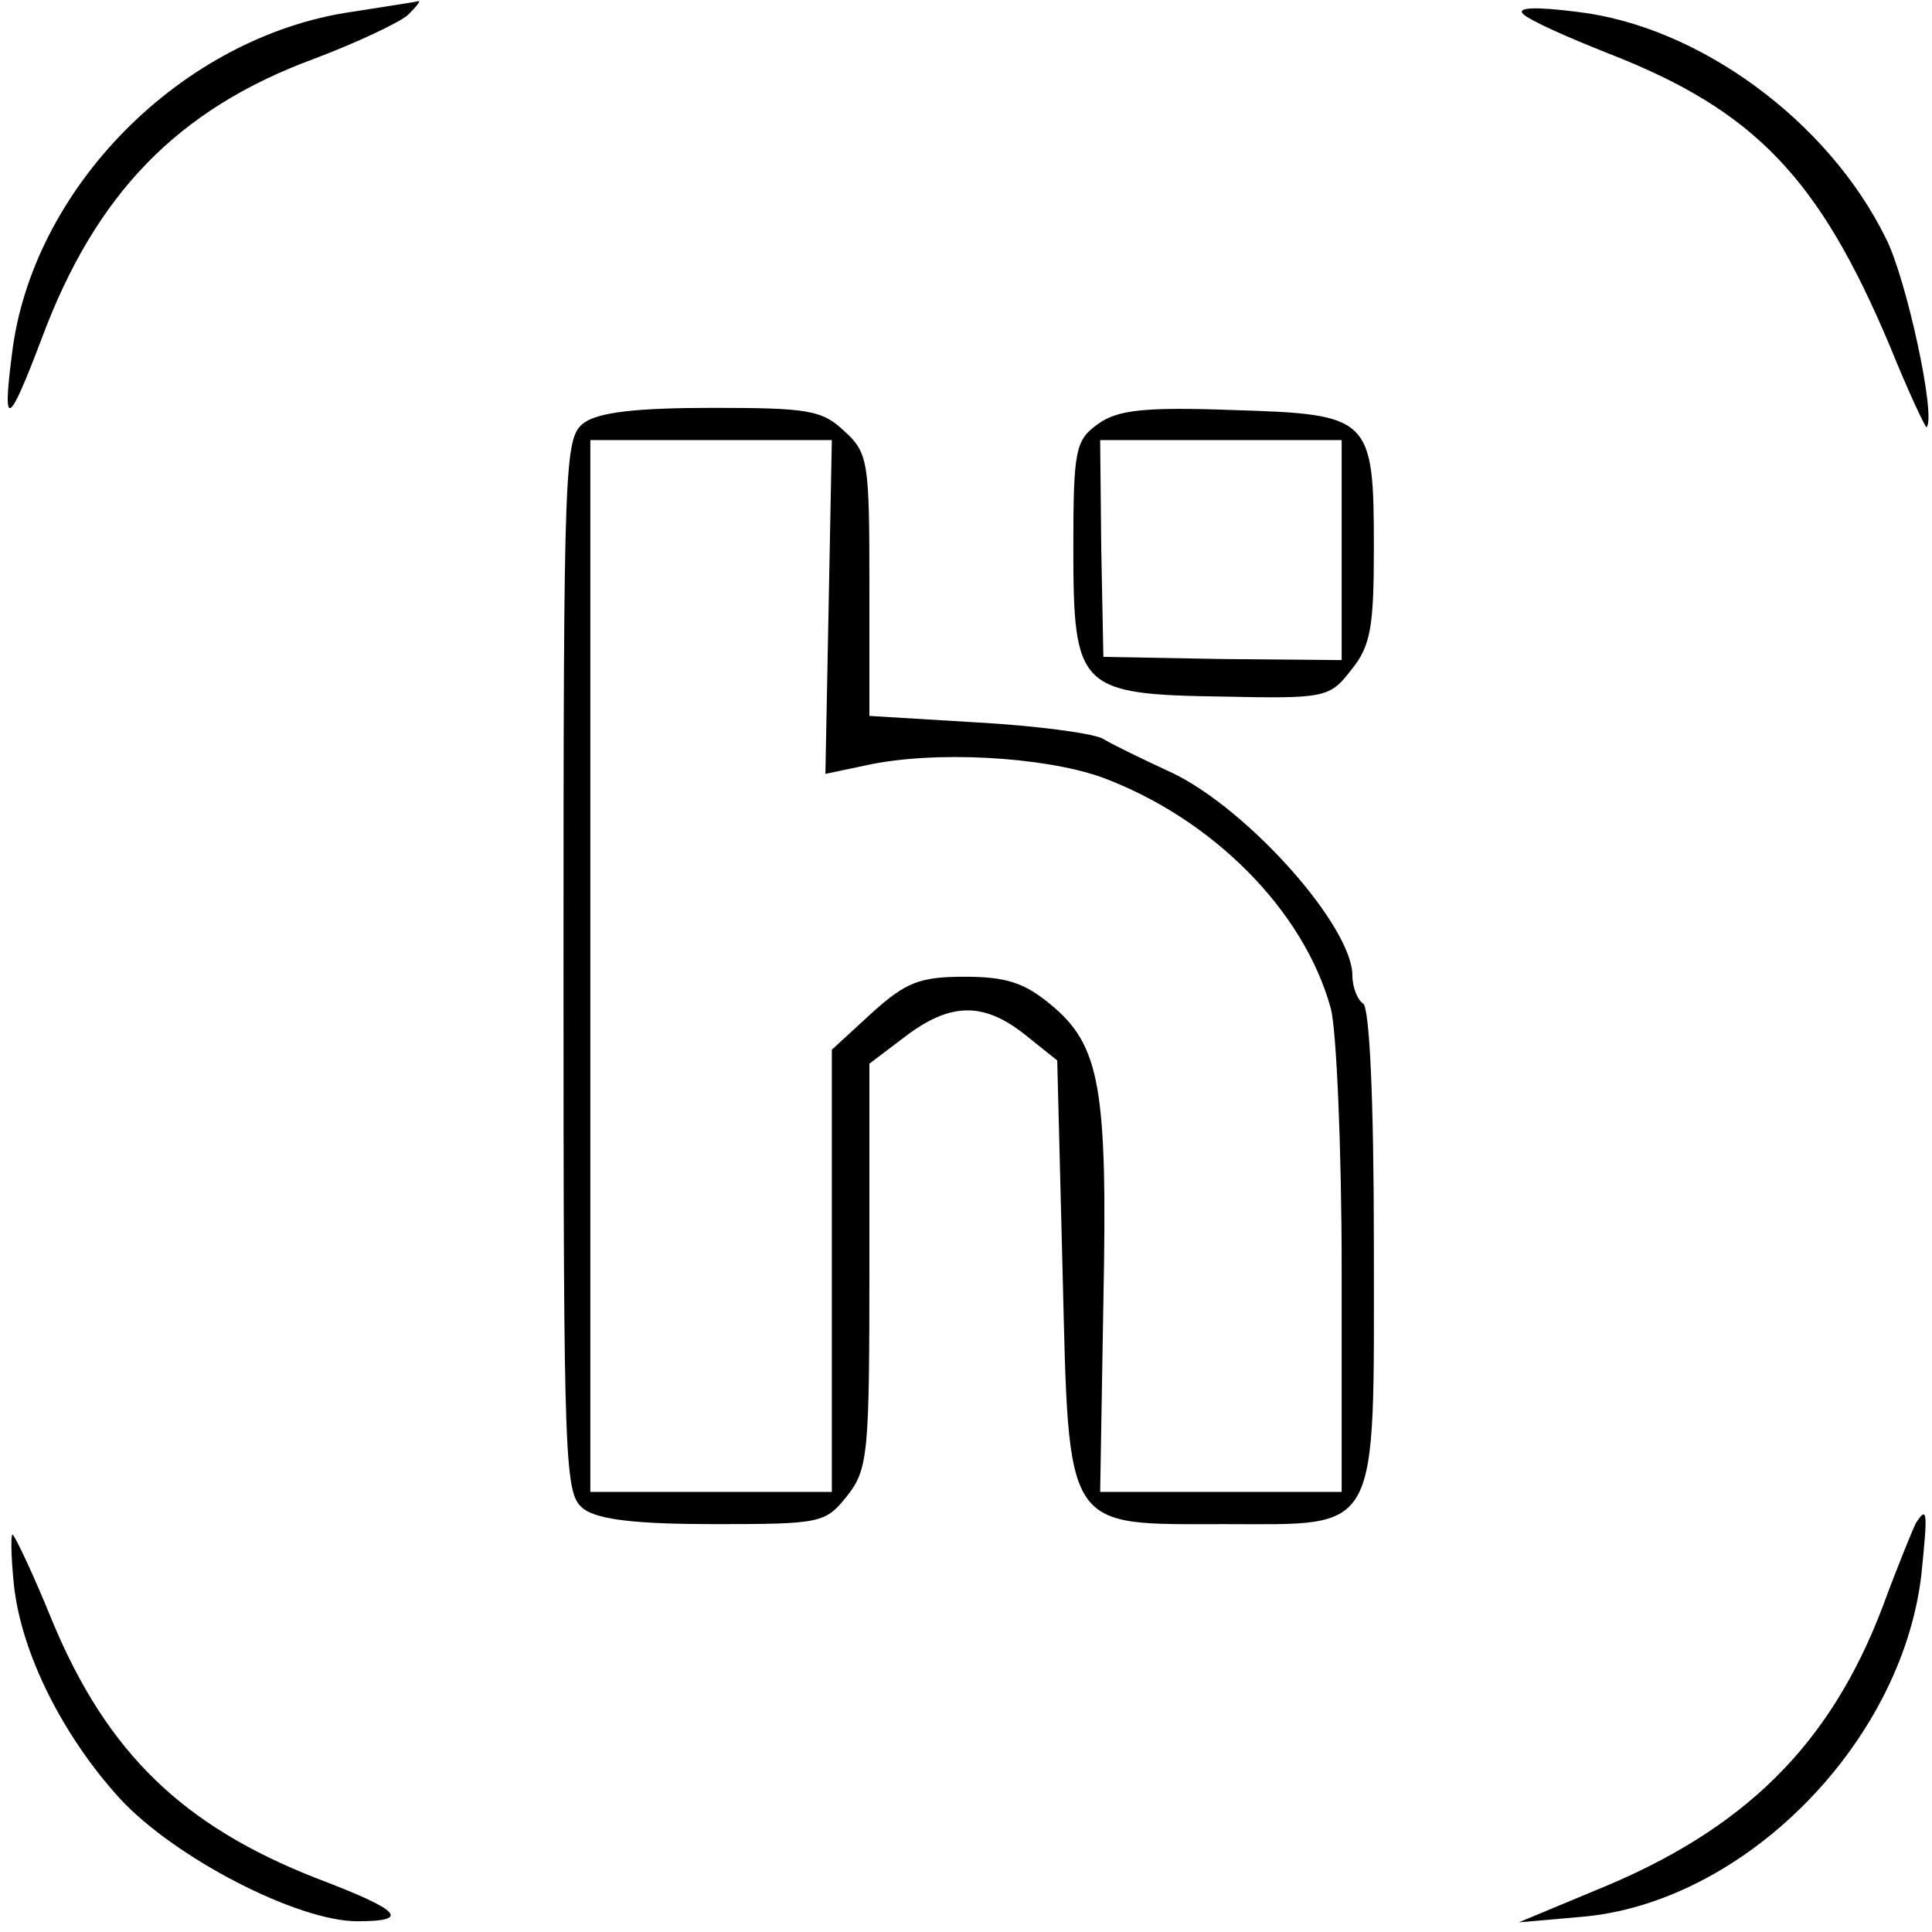
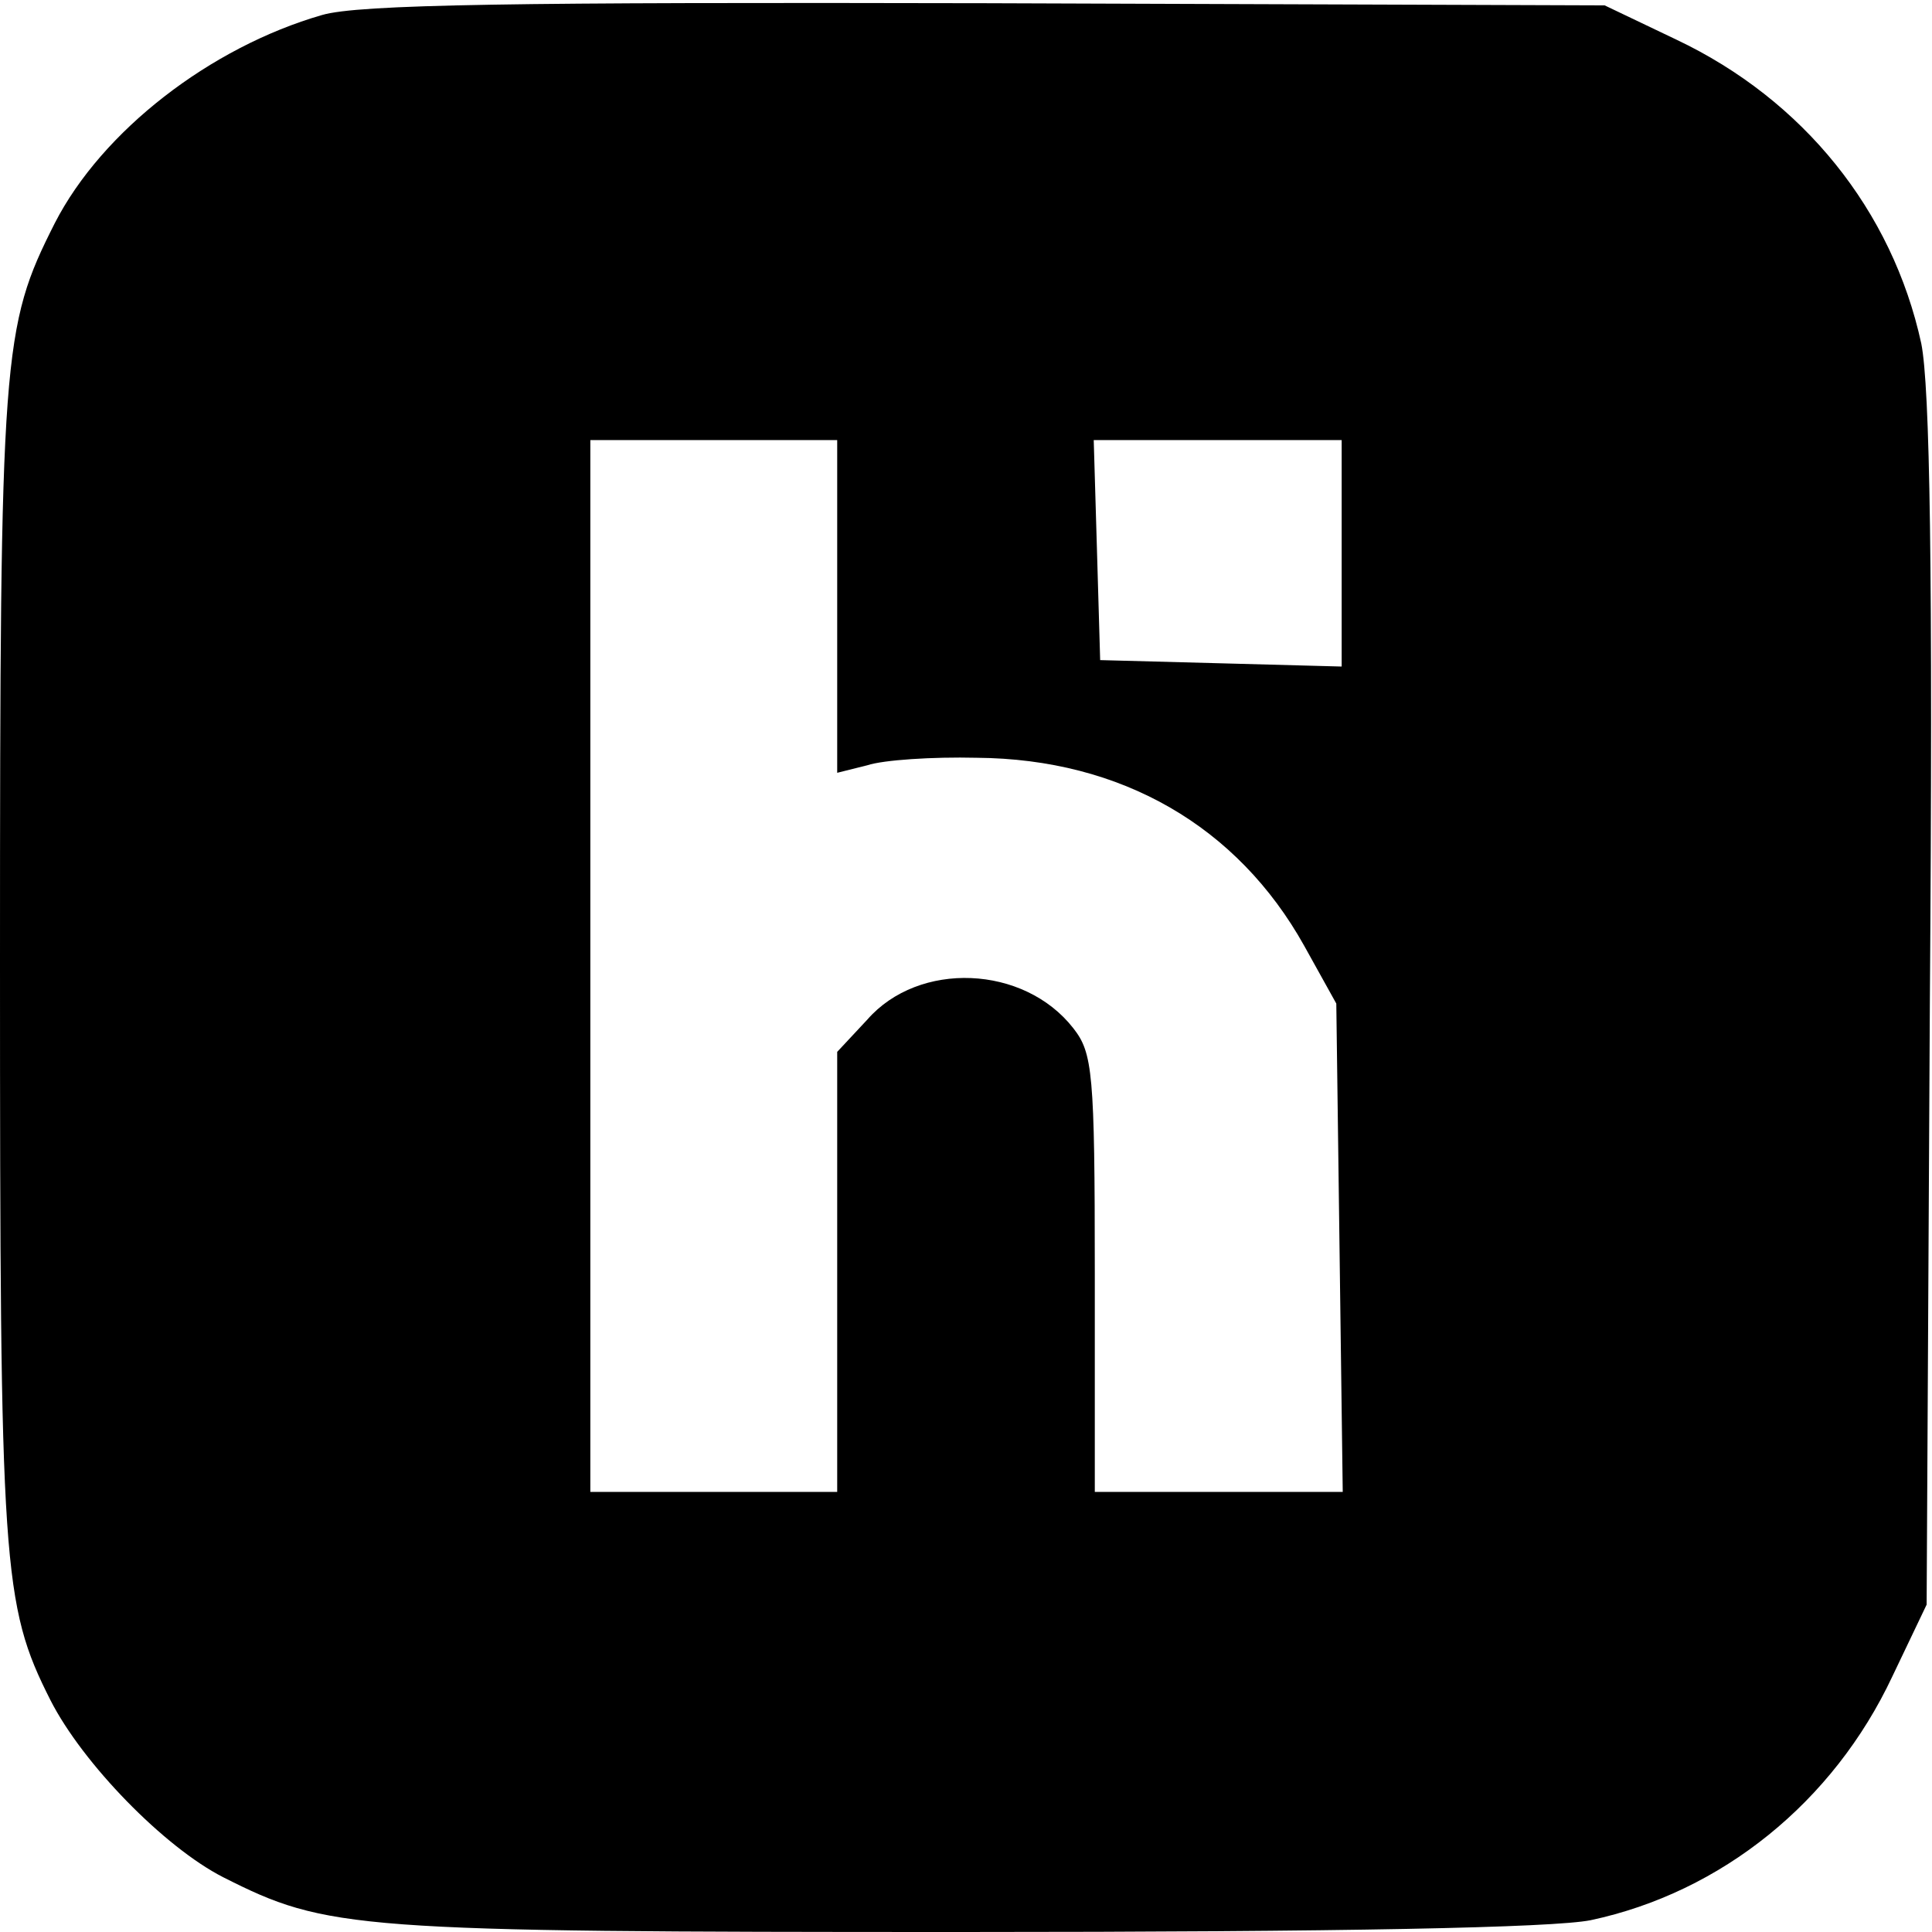
<svg xmlns="http://www.w3.org/2000/svg" version="1.0" width="180pt" height="180pt" viewBox="0 0 180 180" preserveAspectRatio="xMidYMid meet">
  <g transform="translate(0,180) scale(0.1,-0.1)" fill="#000000" stroke="none">
-     <path d="M328 1789 c-159 -23 -299 -165 -317 -320 -9 -70 -3 -66 28 16 50 134 126 213 253 260 40 15 80 34 88 41 8 8 12 13 10 13 -3 -1 -31 -5 -62 -10z" />
-     <path d="M1419 1787 c6 -6 42 -22 80 -37 136 -53 196 -116 262 -273 17 -42 33 -76 34 -75 9 10 -19 139 -38 176 -54 110 -175 198 -288 211 -39 5 -56 4 -50 -2z" />
-     <path d="M544 1406 c-18 -14 -19 -31 -19 -506 0 -475 1 -492 19 -506 14 -10 50 -14 122 -14 99 0 103 1 123 26 20 25 21 40 21 215 l0 188 33 25 c42 32 73 33 112 2 l30 -24 5 -197 c6 -244 1 -235 151 -235 146 0 139 -13 139 259 0 136 -4 222 -10 226 -5 3 -10 15 -10 26 0 46 -97 155 -168 189 -26 12 -55 26 -65 32 -10 5 -63 12 -118 15 l-99 6 0 122 c0 114 -1 123 -23 143 -21 20 -34 22 -123 22 -71 0 -106 -4 -120 -14z m228 -172 l-3 -155 38 8 c64 14 165 8 219 -11 103 -38 189 -124 214 -216 5 -19 10 -128 10 -242 l0 -208 -112 0 -113 0 3 177 c4 200 -3 239 -49 277 -24 20 -41 26 -80 26 -42 0 -55 -5 -87 -34 l-37 -34 0 -206 0 -206 -112 0 -113 0 0 490 0 490 113 0 112 0 -3 -156z" />
-     <path d="M1023 1405 c-21 -15 -23 -24 -23 -115 0 -132 5 -137 140 -139 95 -2 99 -1 119 25 18 22 21 40 21 113 0 123 -3 125 -132 129 -82 3 -107 0 -125 -13z m227 -117 l0 -103 -111 1 -111 2 -2 101 -1 101 113 0 112 0 0 -102z" />
-     <path d="M1785 381 c-3 -6 -17 -40 -31 -78 -49 -129 -129 -208 -267 -264 l-72 -30 57 5 c151 12 299 160 318 318 6 59 6 66 -5 49z" />
-     <path d="M13 323 c7 -64 46 -141 99 -199 51 -55 165 -114 221 -114 50 0 41 10 -38 40 -125 49 -195 117 -246 239 -17 42 -34 78 -37 81 -2 3 -2 -18 1 -47z" />
+     <path d="M300 1786 c-104 -30 -205 -108 -249 -194 -49 -97 -51 -120 -51 -689 0 -563 2 -598 47 -687 30 -59 106 -137 161 -165 97 -49 120 -51 689 -51 356 0 550 4 585 11 122 26 226 110 281 227 l32 67 3 560 c3 406 0 575 -8 615 -27 124 -110 227 -228 283 l-67 32 -575 2 c-440 1 -586 -1 -620 -11z m480 -551 l0 -155 28 7 c15 5 61 8 102 7 135 -1 243 -64 305 -175 l30 -54 3 -227 3 -228 -115 0 -116 0 0 204 c0 187 -2 205 -20 228 -46 59 -144 63 -192 8 l-28 -30 0 -205 0 -205 -115 0 -115 0 0 490 0 490 115 0 115 0 0 -155z m470 50 l0 -106 -112 3 -113 3 -3 103 -3 102 116 0 115 0 0 -105z" />
  </g>
</svg>
